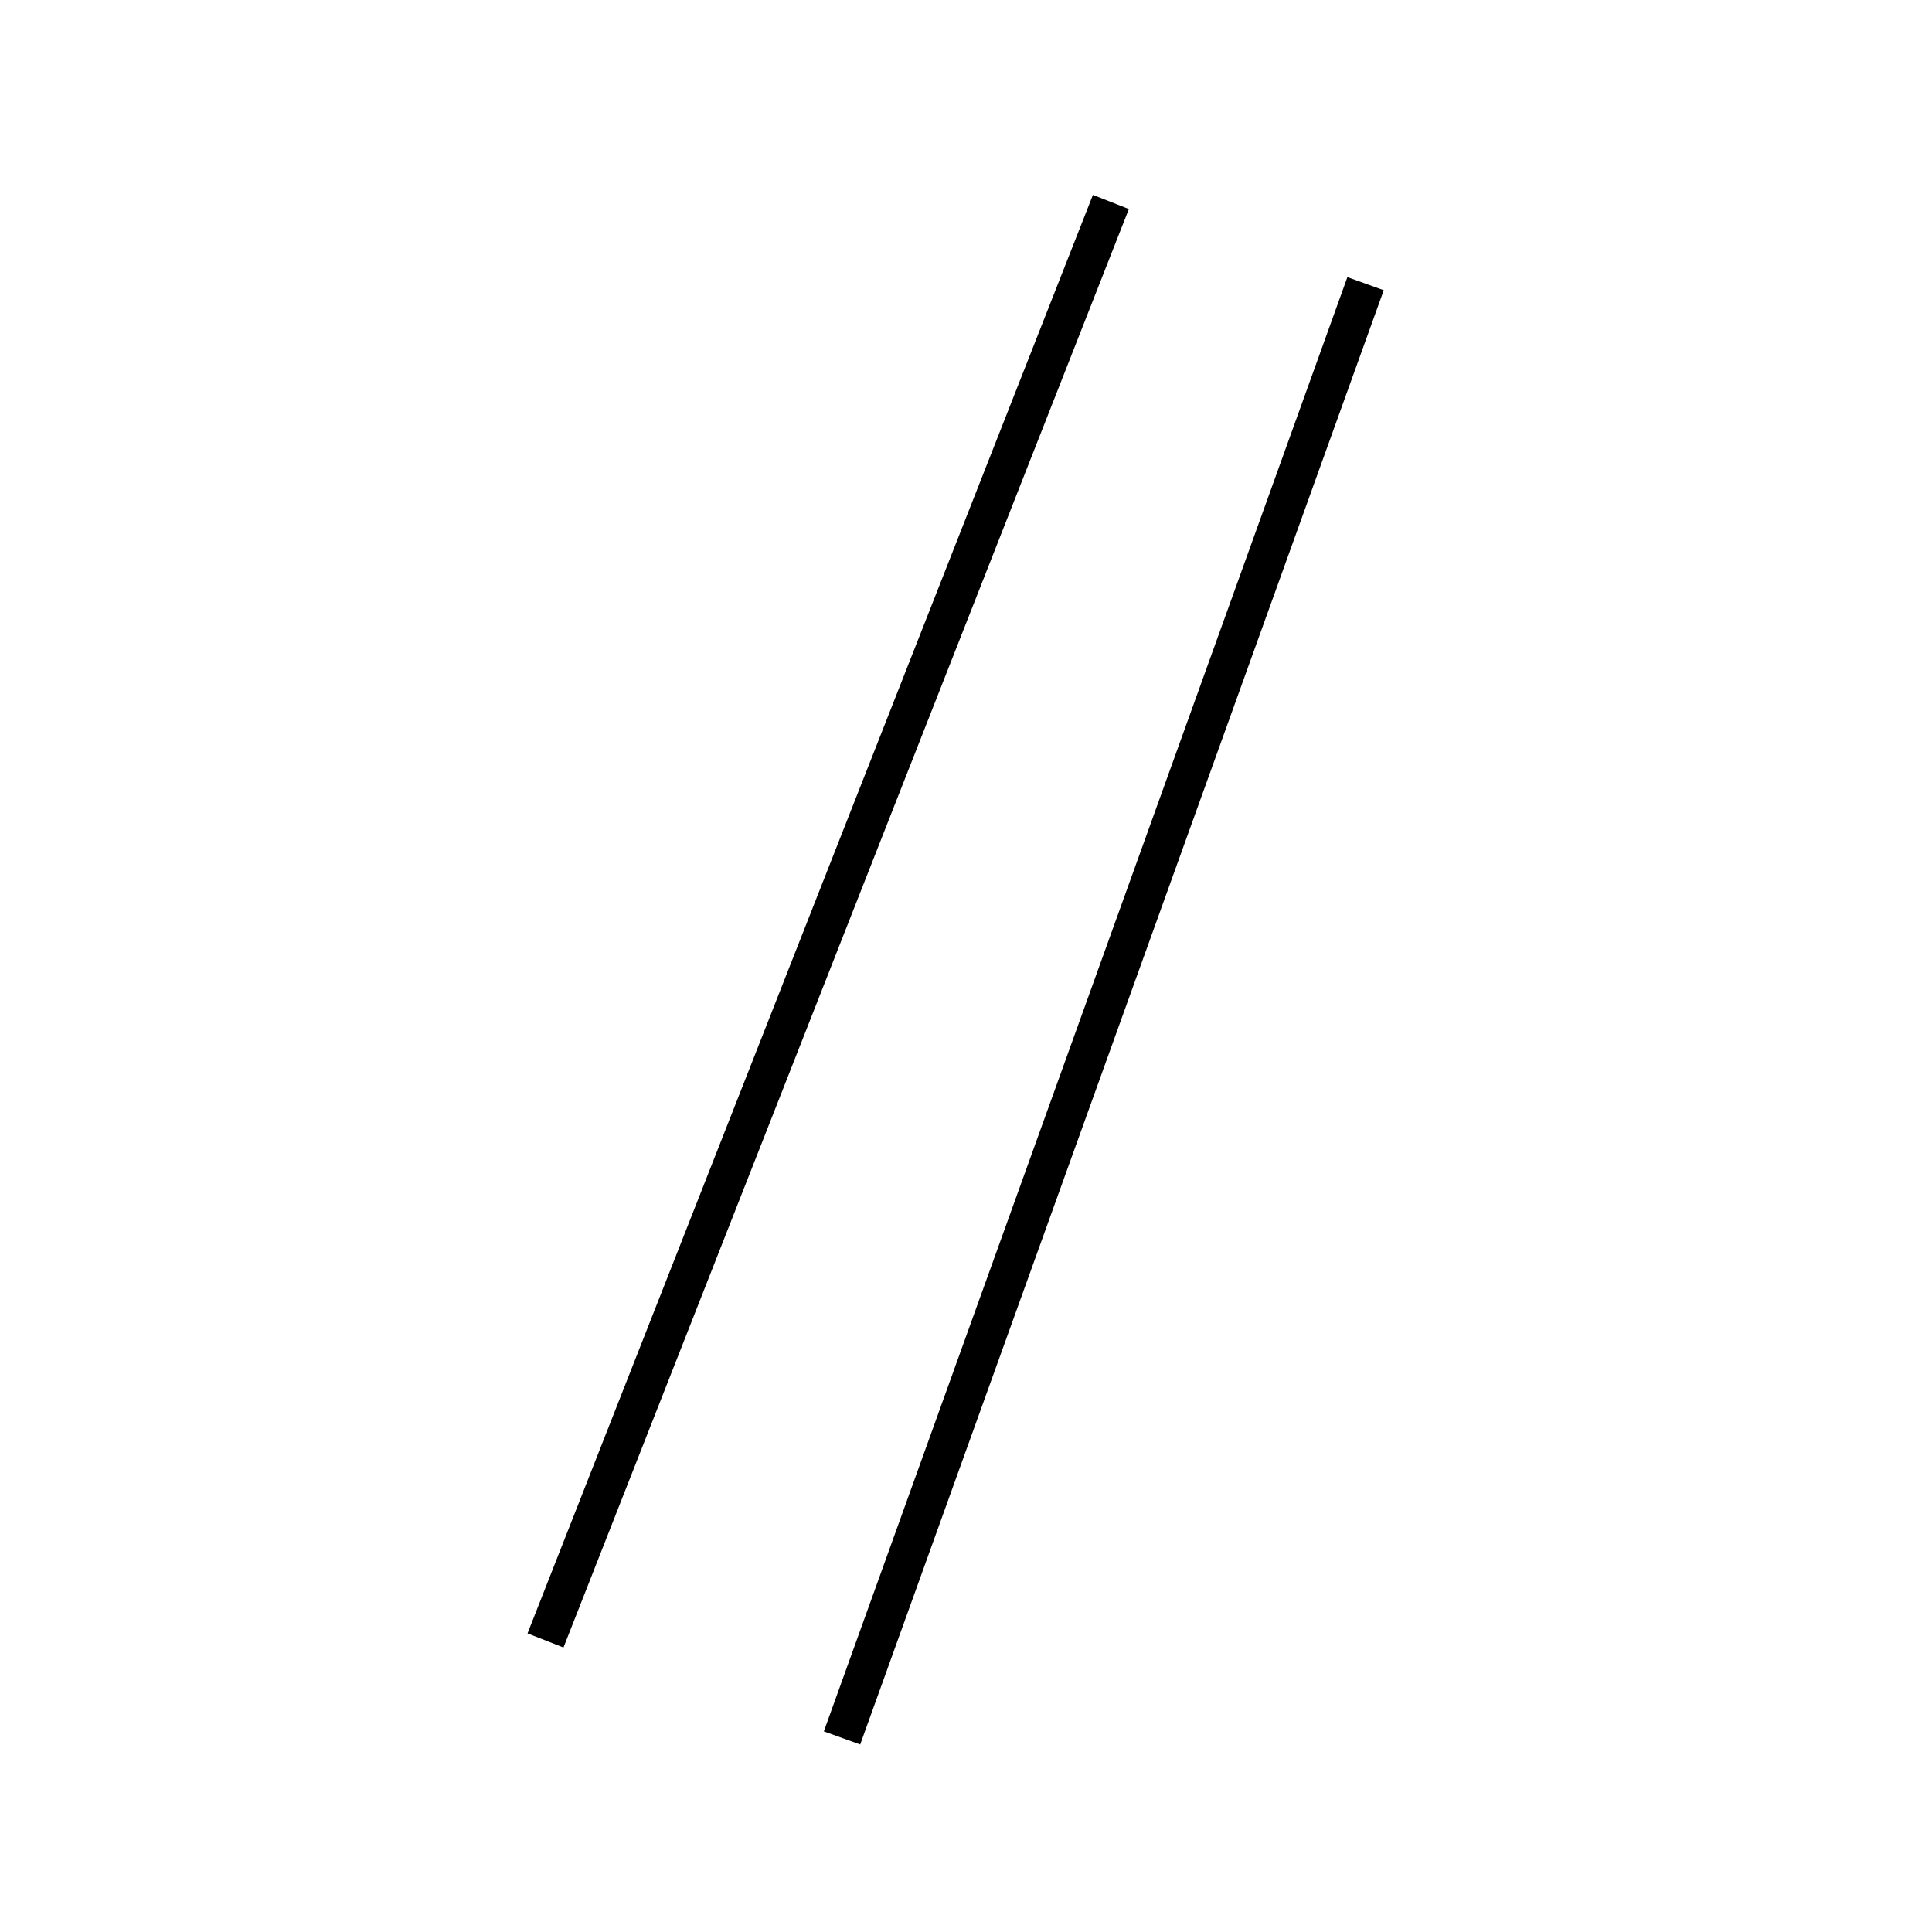
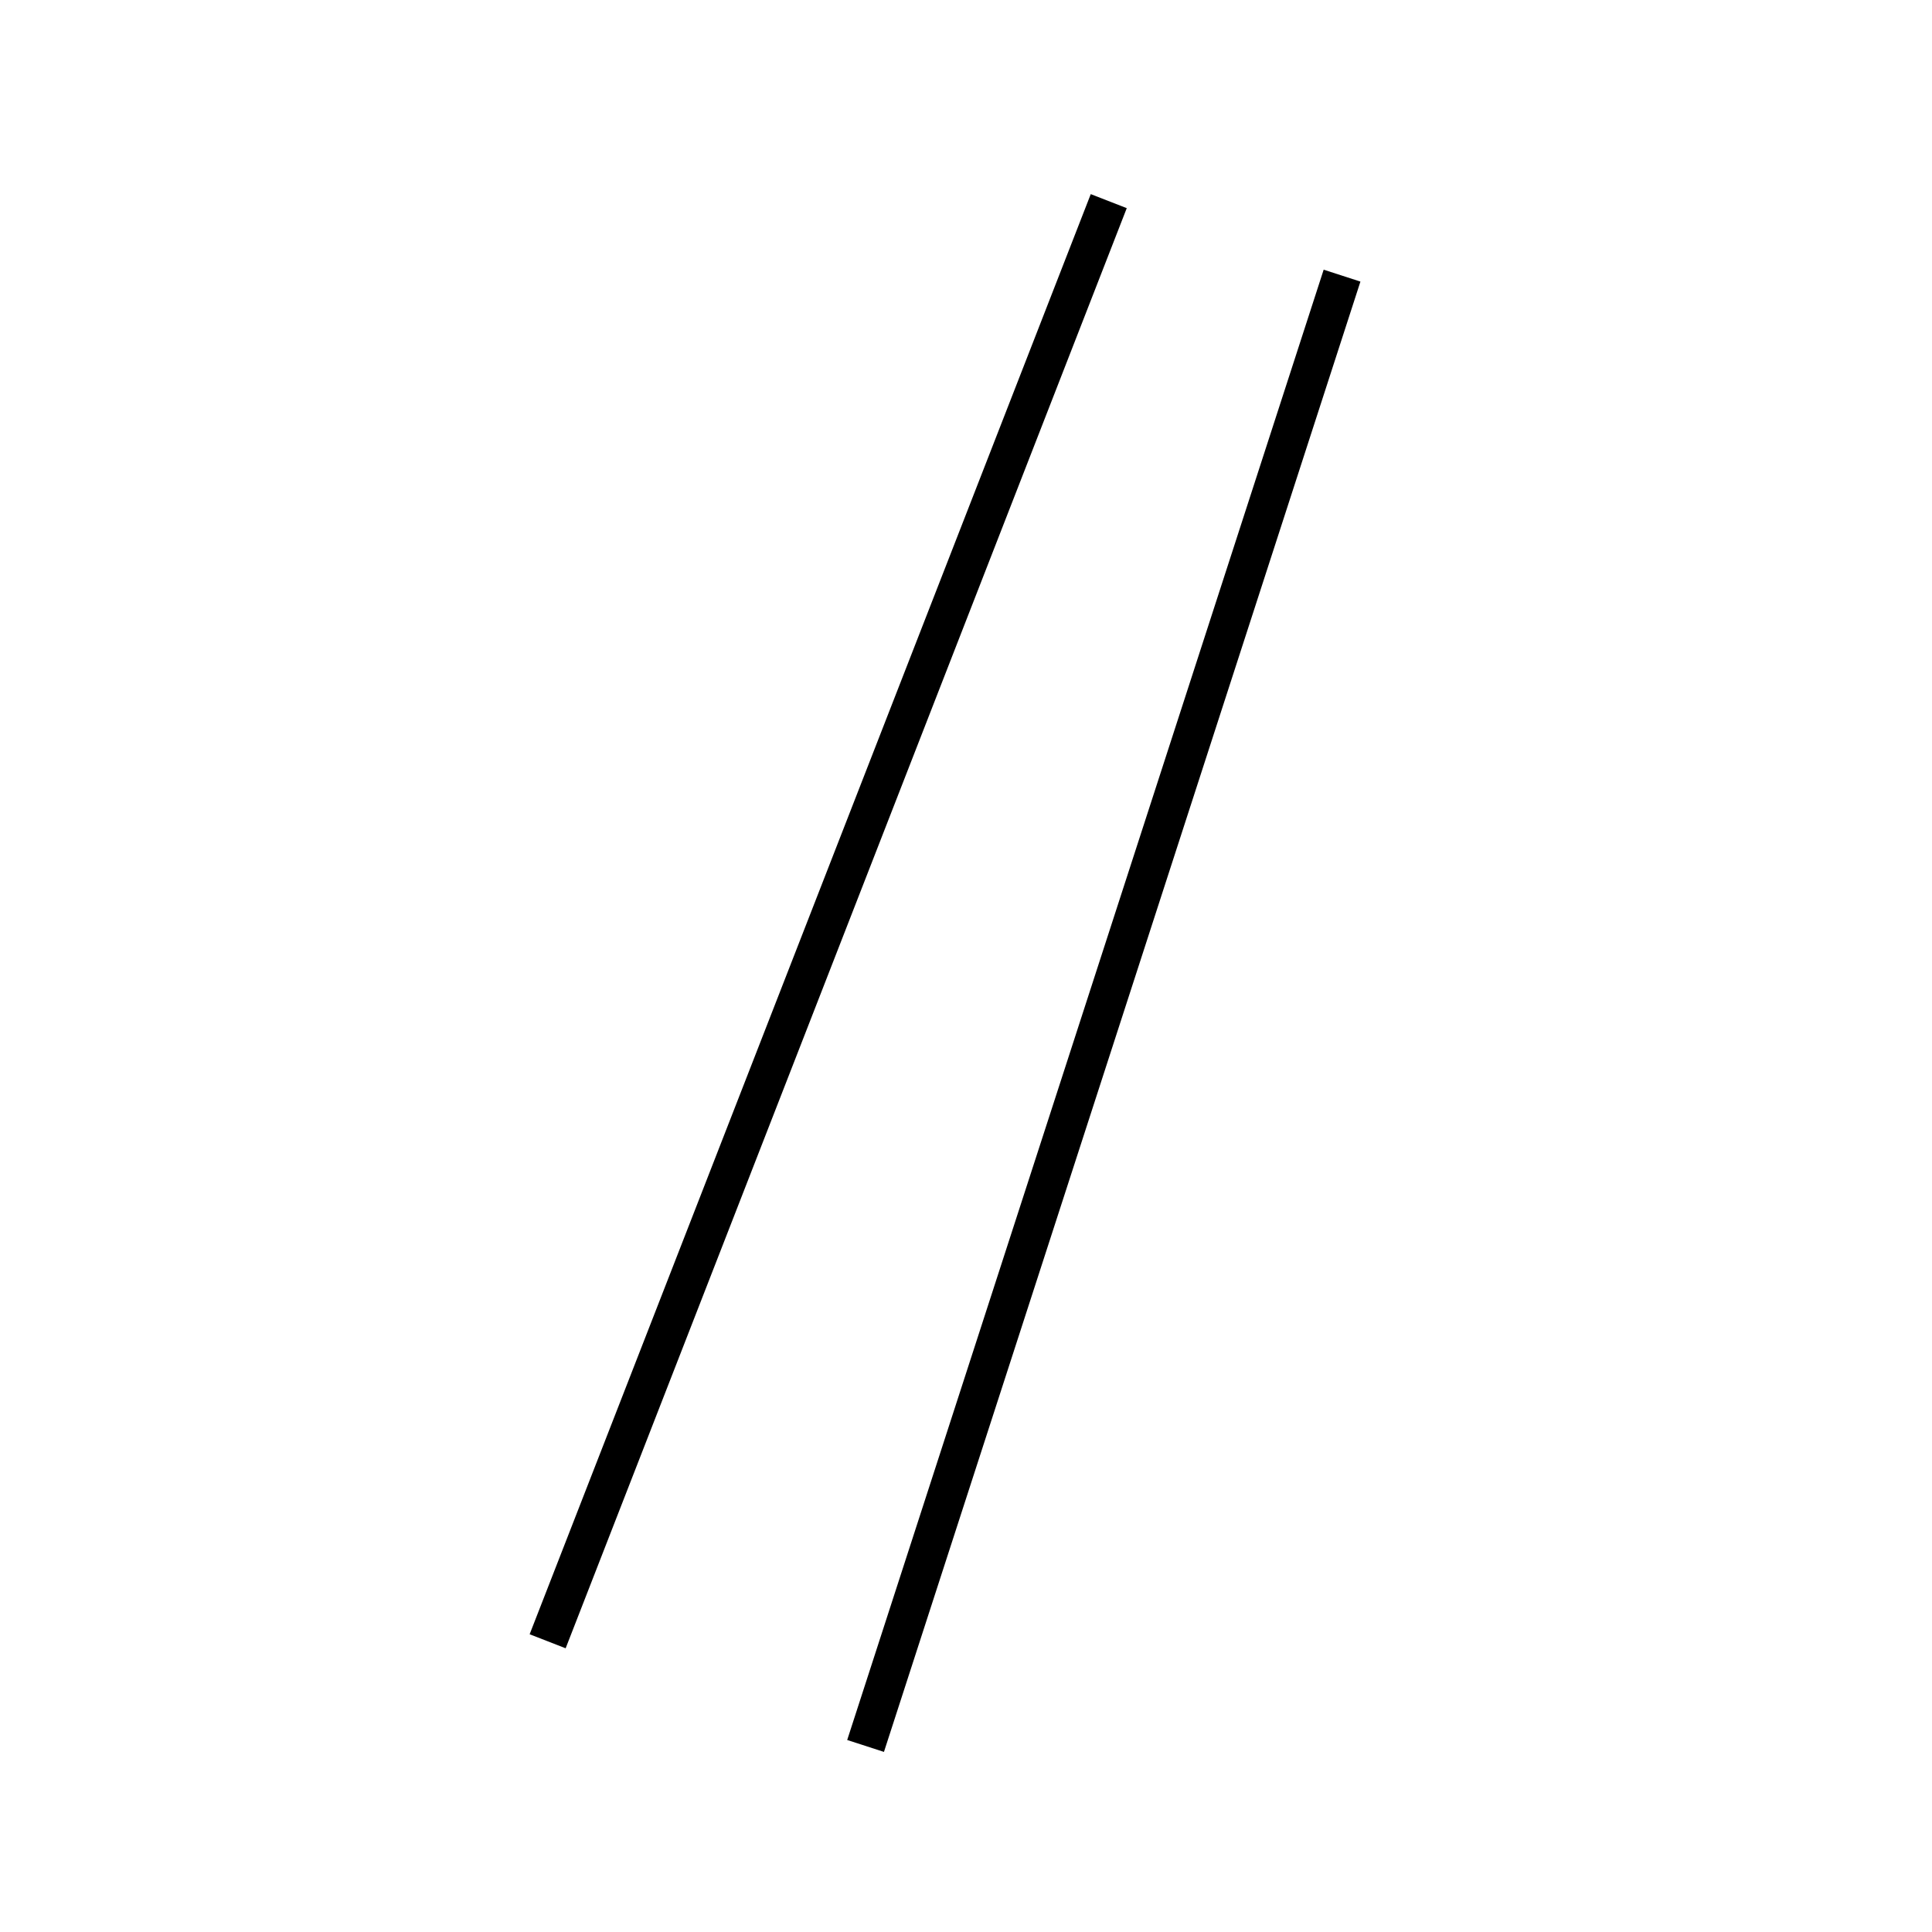
<svg xmlns="http://www.w3.org/2000/svg" height="100" width="100">
  <rect stroke-width="5" stroke="#ffffff" fill="#ffffff" height="100" width="100" y="0" x="0" />
-   <line x1="57.5" y1="10.454" x2="28.235" y2="84.909" stroke-width="2" stroke="black" />
-   <line x1="70.682" y1="14.683" x2="43.583" y2="89.954" stroke-width="2" stroke="black" />
+   <line x1="57.389" y1="10.411" x2="28.346" y2="84.952" stroke-width="2" stroke="black" />
+   <line x1="69.464" y1="14.267" x2="44.802" y2="90.37" stroke-width="2" stroke="black" />
</svg>
